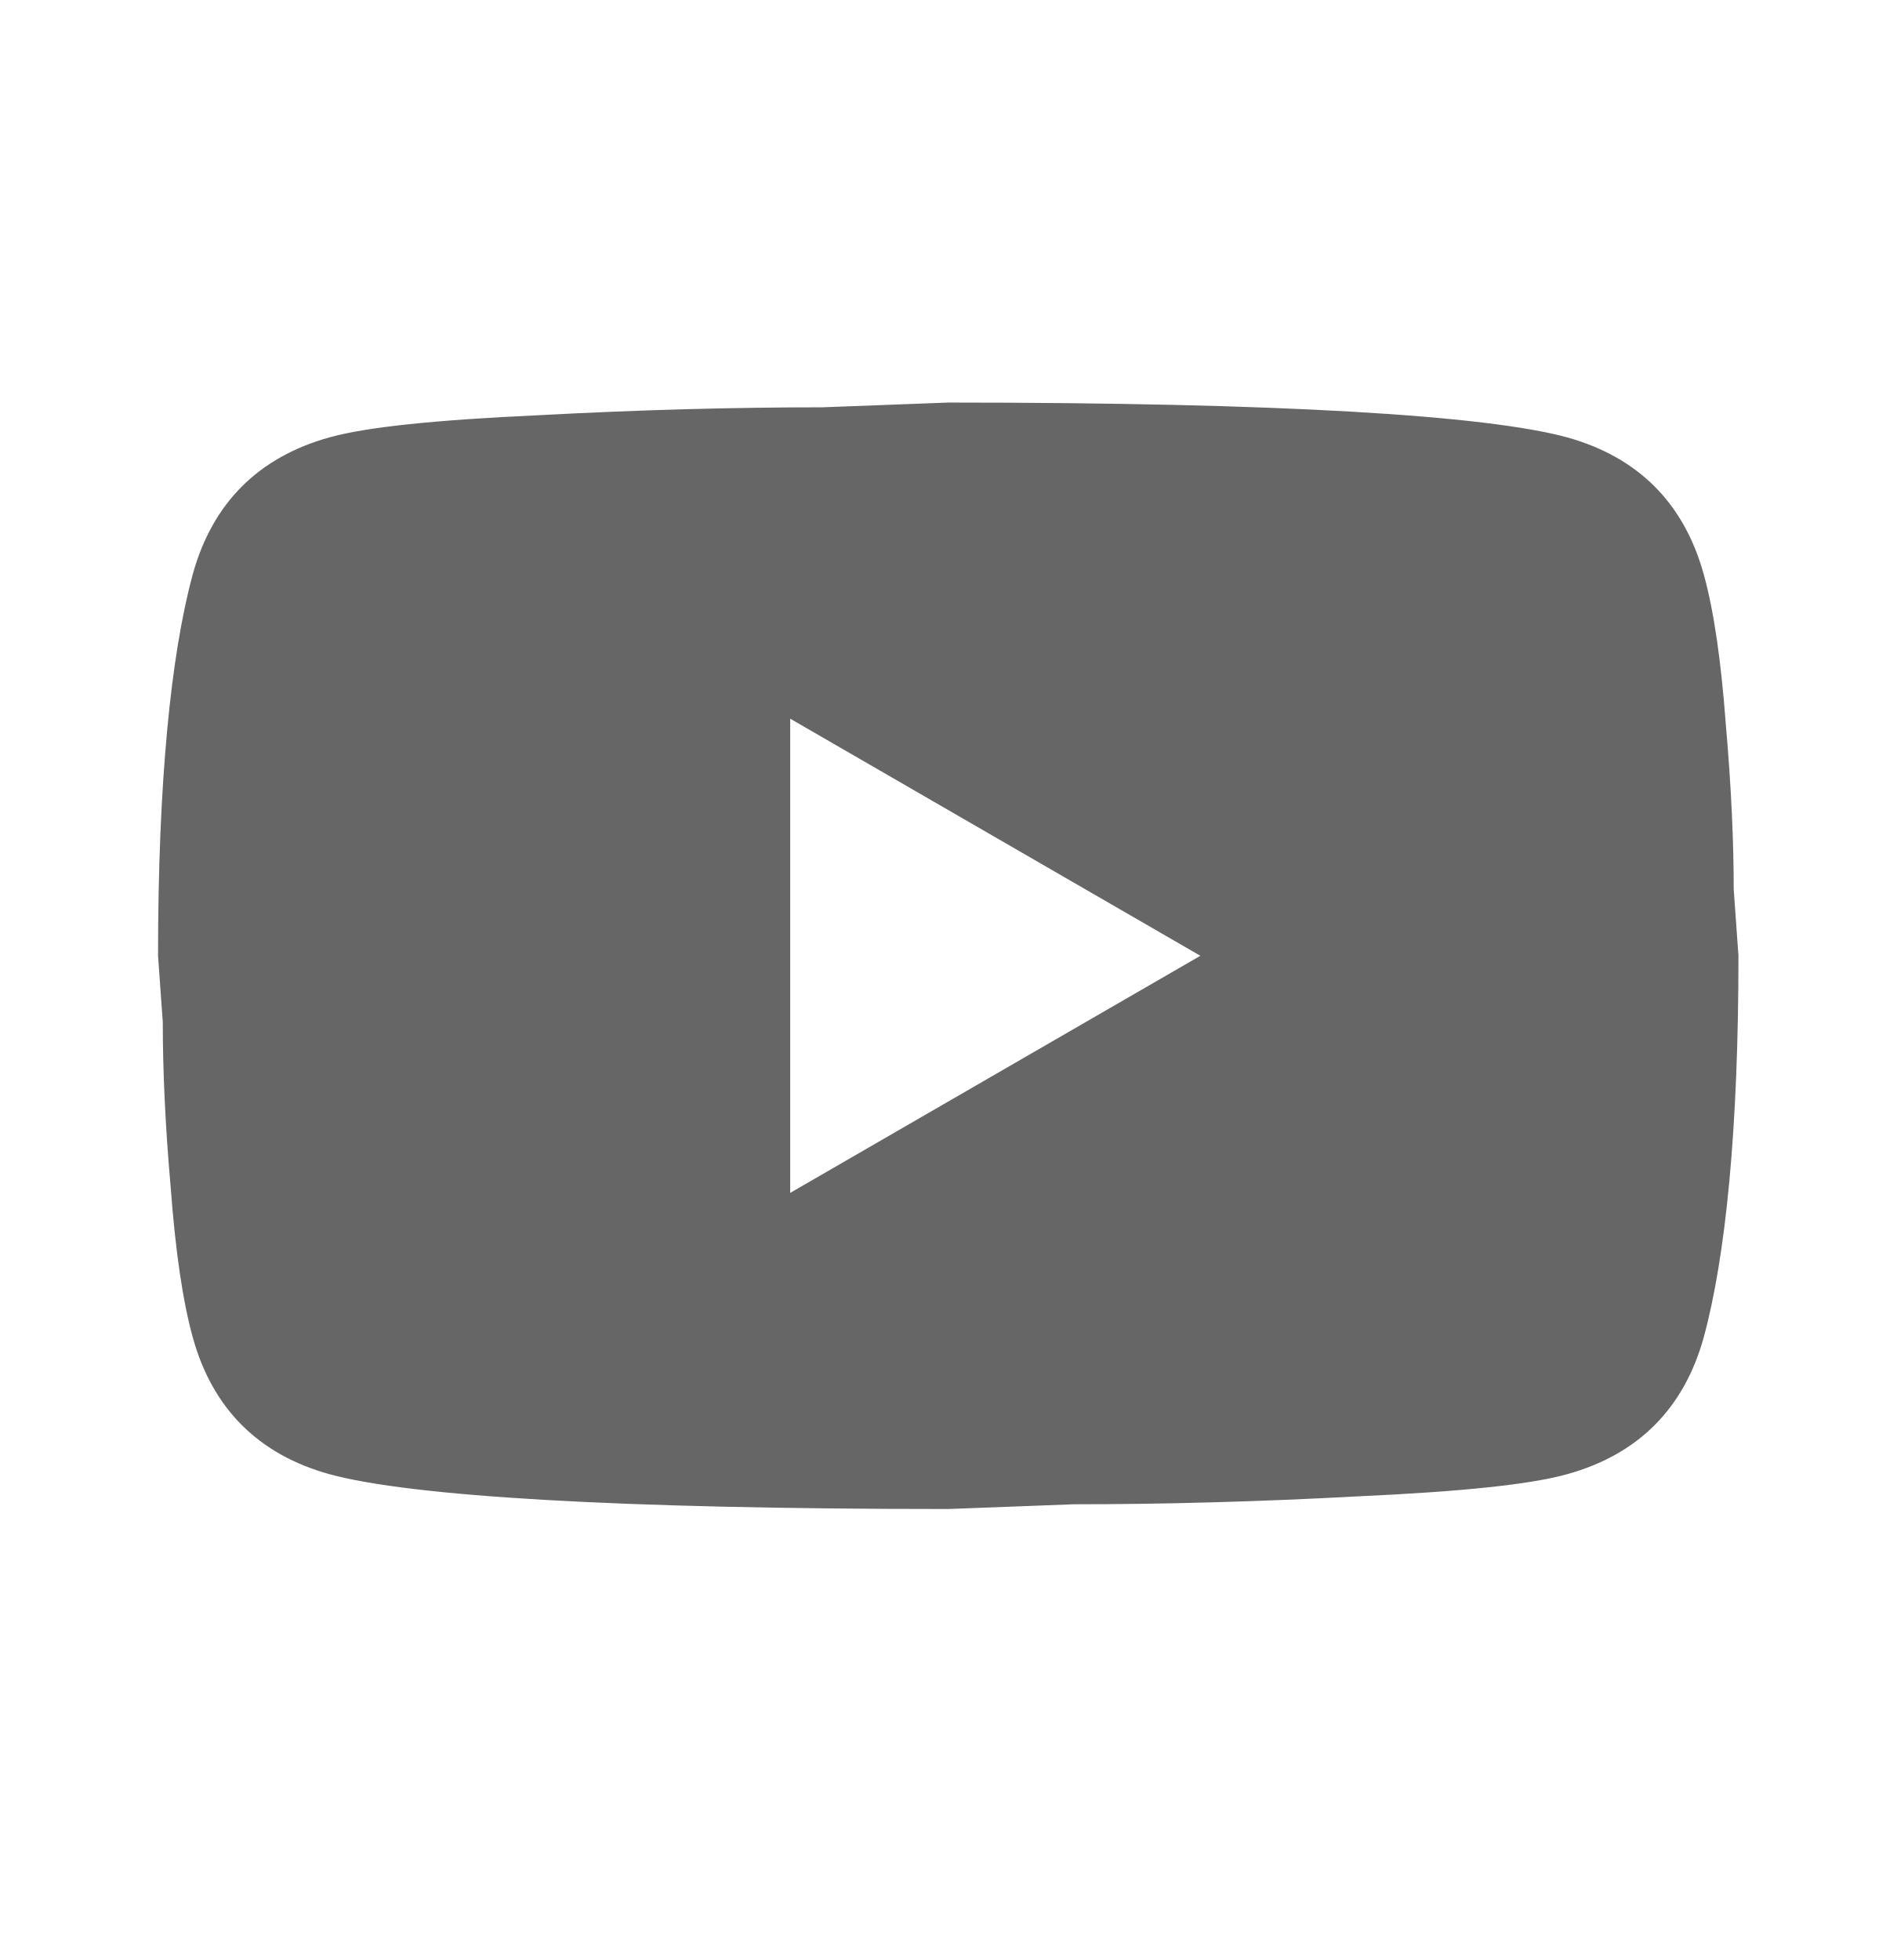
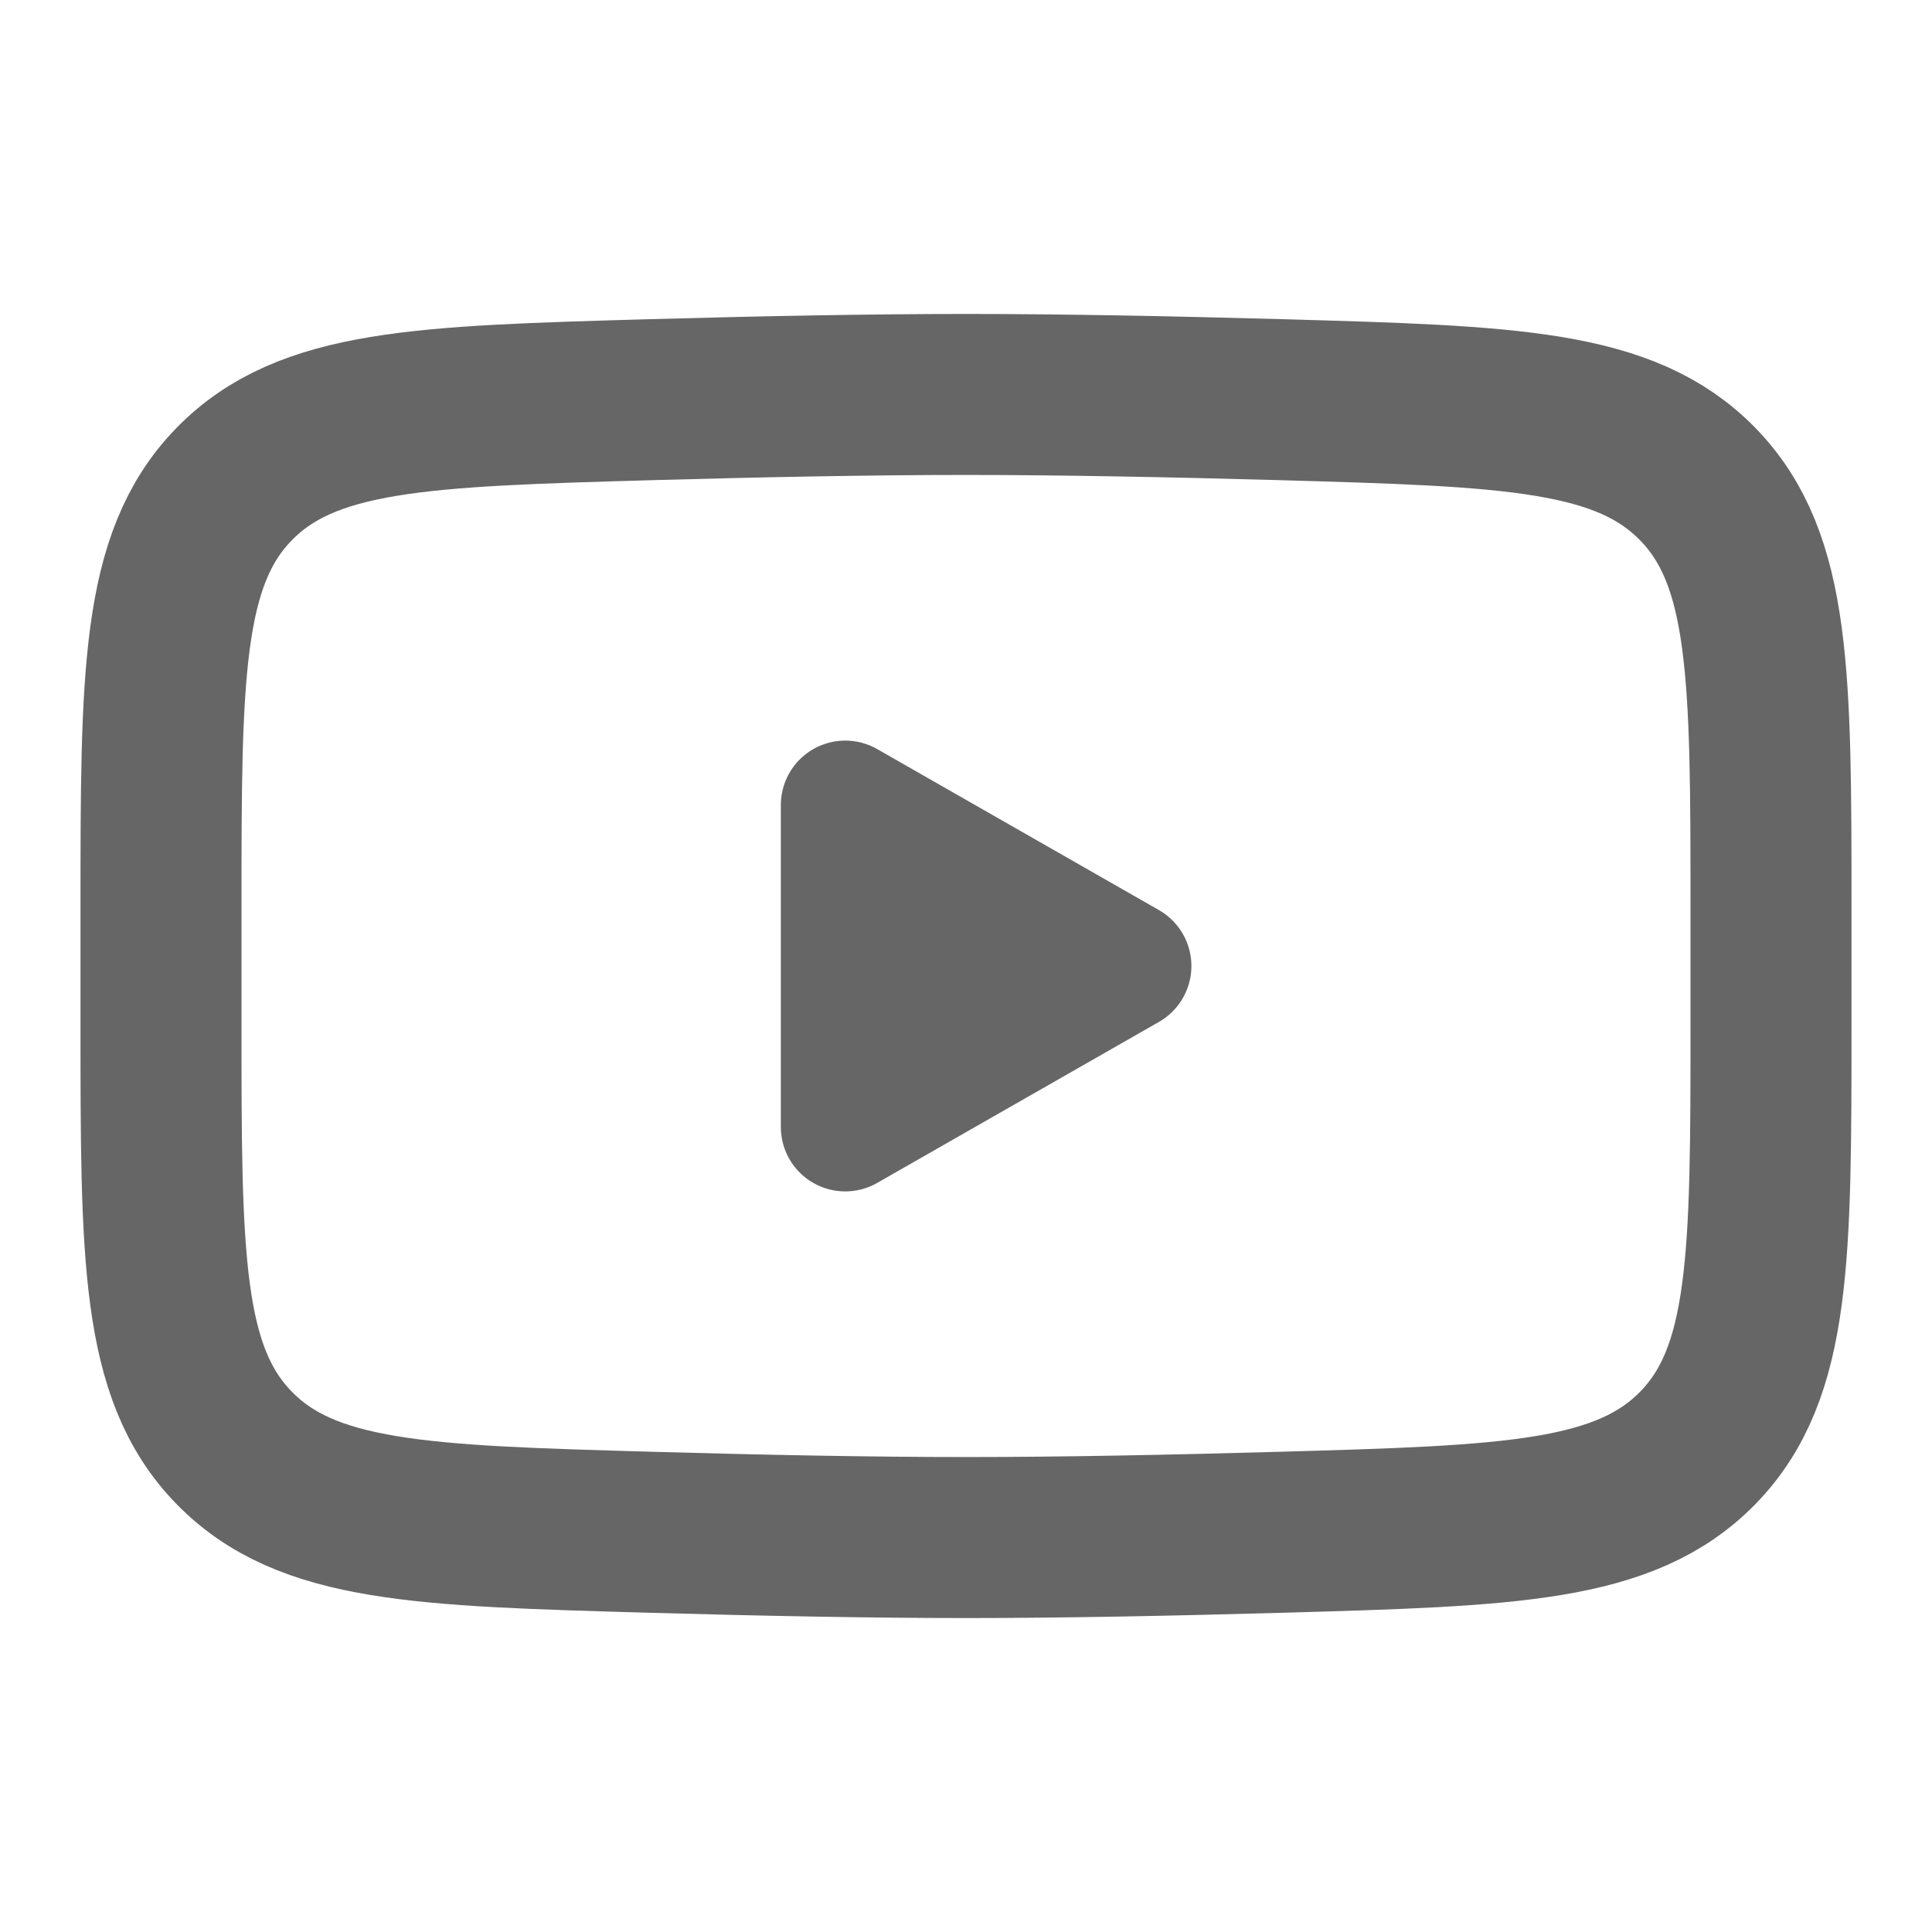
- <svg xmlns="http://www.w3.org/2000/svg" width="30" height="31" viewBox="0 0 30 31" fill="none">
-   <path d="M12.5 18.867L18.988 15.117L12.5 11.367V18.867ZM26.95 9.08C27.113 9.667 27.225 10.455 27.3 11.455C27.387 12.455 27.425 13.317 27.425 14.067L27.5 15.117C27.5 17.855 27.3 19.867 26.95 21.155C26.637 22.28 25.913 23.005 24.788 23.317C24.2 23.48 23.125 23.592 21.475 23.667C19.85 23.755 18.363 23.792 16.988 23.792L15 23.867C9.762 23.867 6.5 23.667 5.213 23.317C4.088 23.005 3.362 22.28 3.05 21.155C2.888 20.567 2.775 19.78 2.7 18.78C2.612 17.78 2.575 16.917 2.575 16.167L2.5 15.117C2.5 12.38 2.7 10.367 3.05 9.08C3.362 7.955 4.088 7.23 5.213 6.917C5.8 6.755 6.875 6.642 8.525 6.567C10.15 6.48 11.637 6.442 13.012 6.442L15 6.367C20.238 6.367 23.5 6.567 24.788 6.917C25.913 7.23 26.637 7.955 26.95 9.08Z" fill="#666666" />
+ <svg xmlns="http://www.w3.org/2000/svg" width="30" height="30" viewBox="0 0 30 30" fill="none">
+   <path d="M17.5 15L13.125 17.5V12.5L17.5 15Z" fill="#666666" stroke="#666666" stroke-width="2" stroke-linecap="round" stroke-linejoin="round" />
+   <path d="M2.5 15.885V14.115C2.5 10.496 2.5 8.686 3.631 7.522C4.764 6.357 6.546 6.308 10.11 6.206C11.797 6.159 13.523 6.125 15 6.125C16.477 6.125 18.201 6.159 19.89 6.206C23.454 6.308 25.236 6.357 26.367 7.522C27.499 8.688 27.5 10.498 27.5 14.115V15.884C27.5 19.504 27.5 21.312 26.369 22.477C25.236 23.641 23.455 23.692 19.89 23.793C18.203 23.841 16.477 23.875 15 23.875C13.523 23.875 11.799 23.841 10.11 23.793C6.546 23.692 4.764 23.642 3.631 22.477C2.499 21.312 2.5 19.503 2.5 15.885Z" stroke="#666666" stroke-width="2.5" />
</svg>
